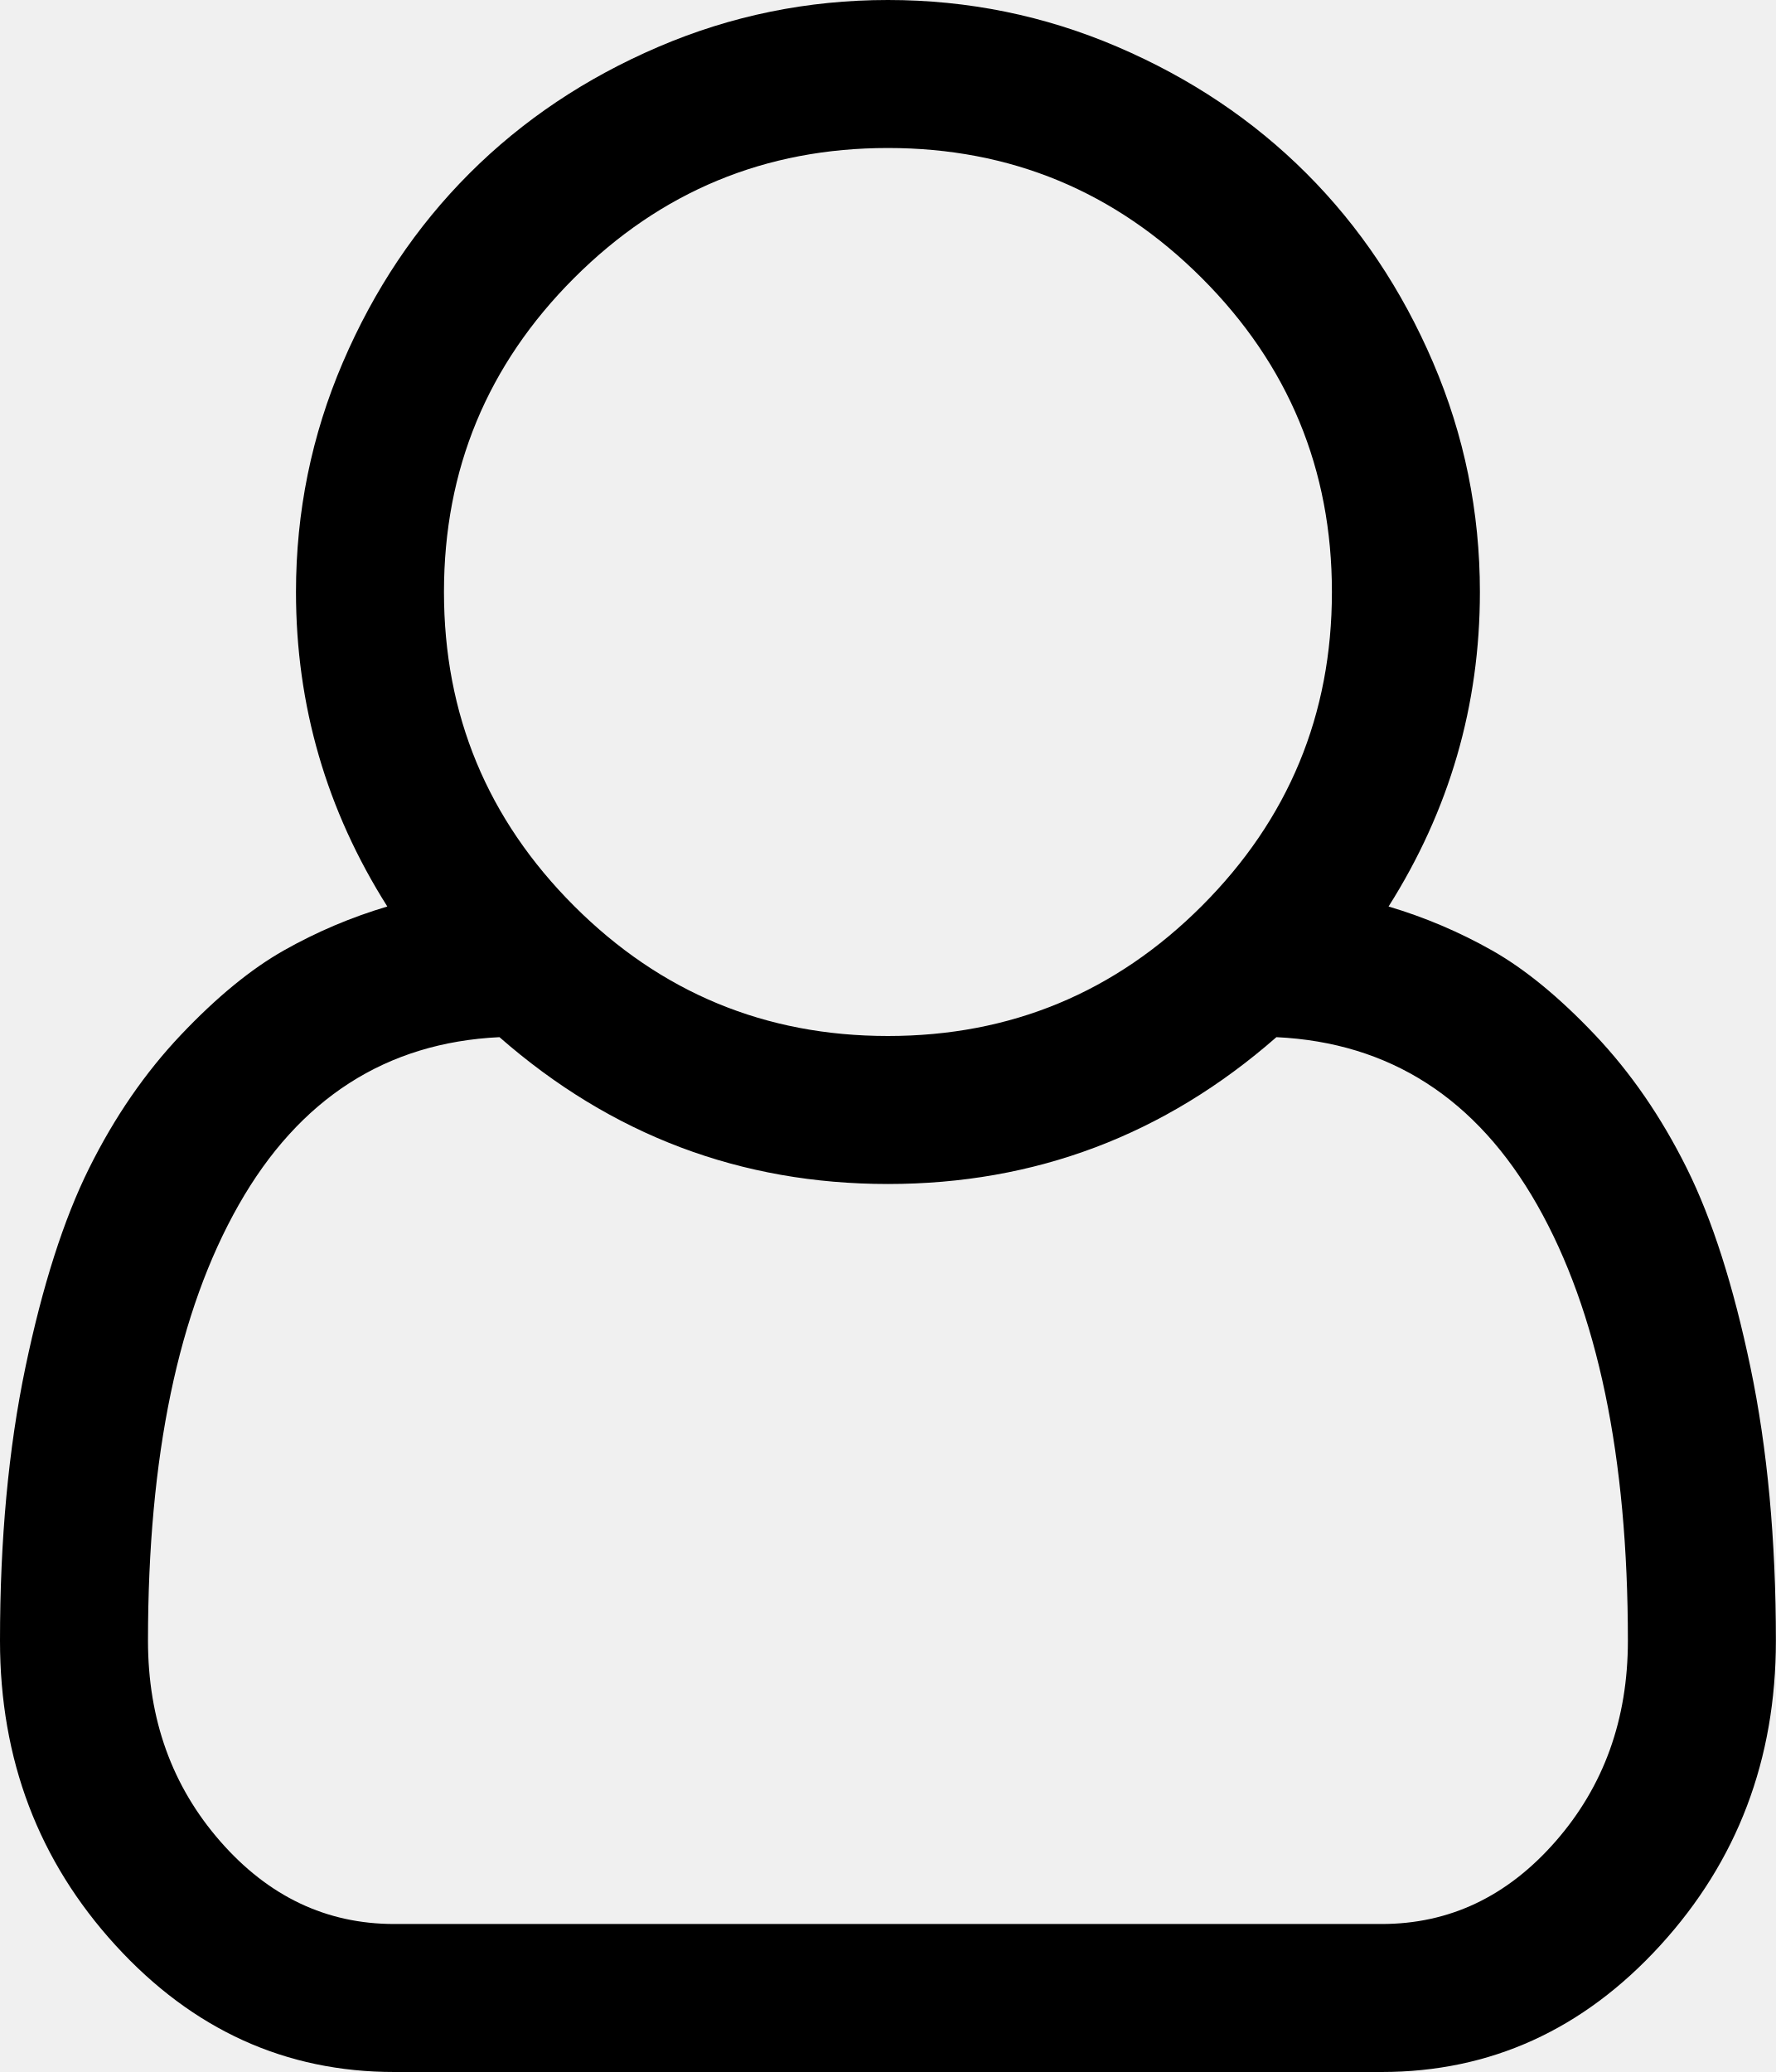
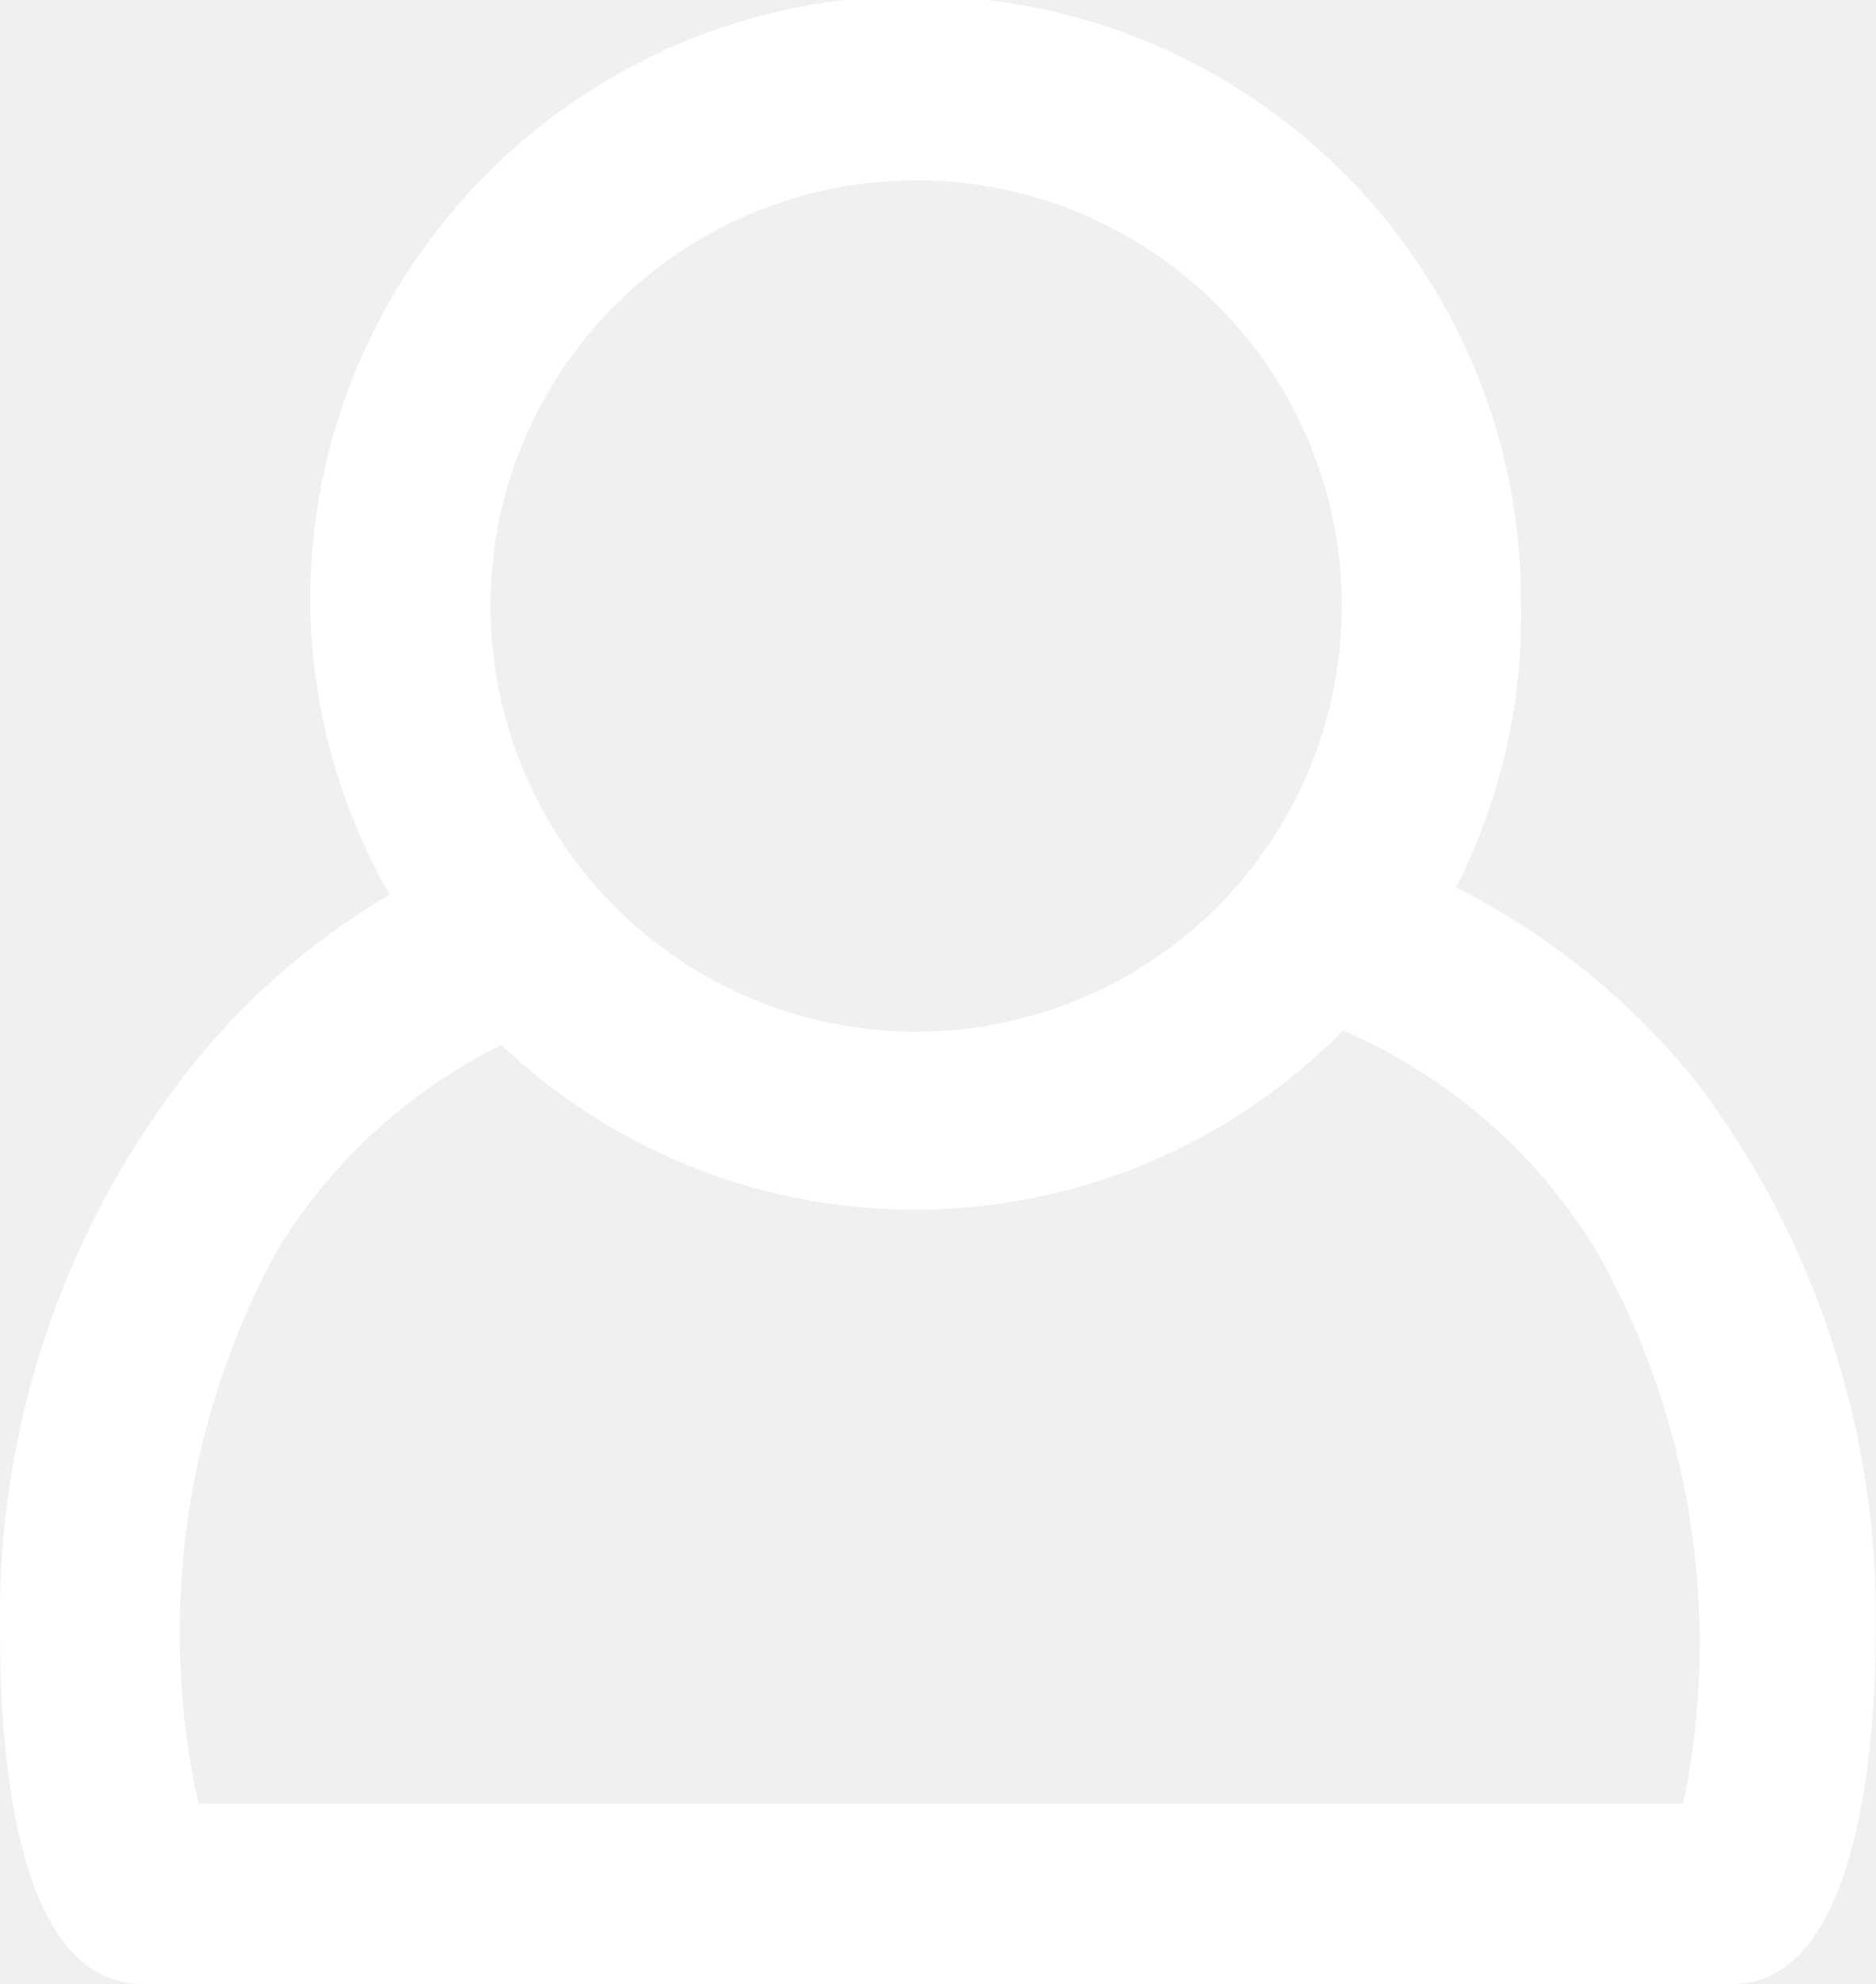
- <svg xmlns="http://www.w3.org/2000/svg" version="1.1" id="Слой_1" x="0px" y="0px" viewBox="974 -846 1536 1792" style="enable-background:new 974 -846 1536 1792;" xml:space="preserve">
-   <path d="M2175-62c31.3,9.3,61.2,22,89.5,38s58,40.3,89,73s57.5,71.2,79.5,115.5c22,44.3,40.3,101.7,55,172s22,149.2,22,236.5  c0,102.7-33.3,190.5-100,263.5S2263,946,2169,946h-854c-94,0-174.3-36.5-241-109.5S974,675.7,974,573c0-87.3,7.3-166.2,22-236.5  s33-127.7,55-172c22-44.3,48.5-82.8,79.5-115.5s60.7-57,89-73s58.2-28.7,89.5-38c-52.7-83.3-79-174-79-272  c0-69.3,13.5-135.5,40.5-198.5S1334-650,1380-696s100.5-82.5,163.5-109.5S1672.7-846,1742-846s135.5,13.5,198.5,40.5  S2058-742,2104-696s82.5,100.5,109.5,163.5S2254-403.3,2254-334C2254-236,2227.7-145.3,2175-62z M1742-718  c-106,0-196.5,37.5-271.5,112.5S1358-440,1358-334s37.5,196.5,112.5,271.5S1636,50,1742,50s196.5-37.5,271.5-112.5  S2126-228,2126-334s-37.5-196.5-112.5-271.5S1848-718,1742-718z M2169,818c58.7,0,108.8-23.8,150.5-71.5S2382,641,2382,573  c0-159.3-26.2-285-78.5-377S2176,55.7,2078,51c-96.7,84.7-208.7,127-336,127s-239.3-42.3-336-127c-98,4.7-173.2,53-225.5,145  S1102,413.7,1102,573c0,68,20.8,125.8,62.5,173.5S1256.3,818,1315,818H2169z" />
+ <svg xmlns="http://www.w3.org/2000/svg" viewBox="0 0 15.6 16.5">
+   <defs>
+     <style>.cls-1{fill:#fff;}</style>
+   </defs>
+   <g id="Layer_2" data-name="Layer 2">
+     <path class="cls-1" d="M14.11,9a6.09,6.09,0,0,0-2-1.62A5,5,0,0,0,12.65,5,5,5,0,0,0,2.58,5a5,5,0,0,0,.66,2.44A6,6,0,0,0,1.49,9,7.36,7.36,0,0,0,0,13.57c0,1.09.15,2.93,1.19,2.93H14.41c1,0,1.19-1.83,1.19-2.93A7.36,7.36,0,0,0,14.11,9ZM7.62,1.5A3.54,3.54,0,1,1,4.08,5,3.54,3.54,0,0,1,7.62,1.5ZM14,15H1.65a6.62,6.62,0,0,1,.66-4.61,4.55,4.55,0,0,1,1.86-1.7,5,5,0,0,0,7-.12,4.61,4.61,0,0,1,2.1,1.82A6.62,6.62,0,0,1,14,15Z" />
+   </g>
</svg>
